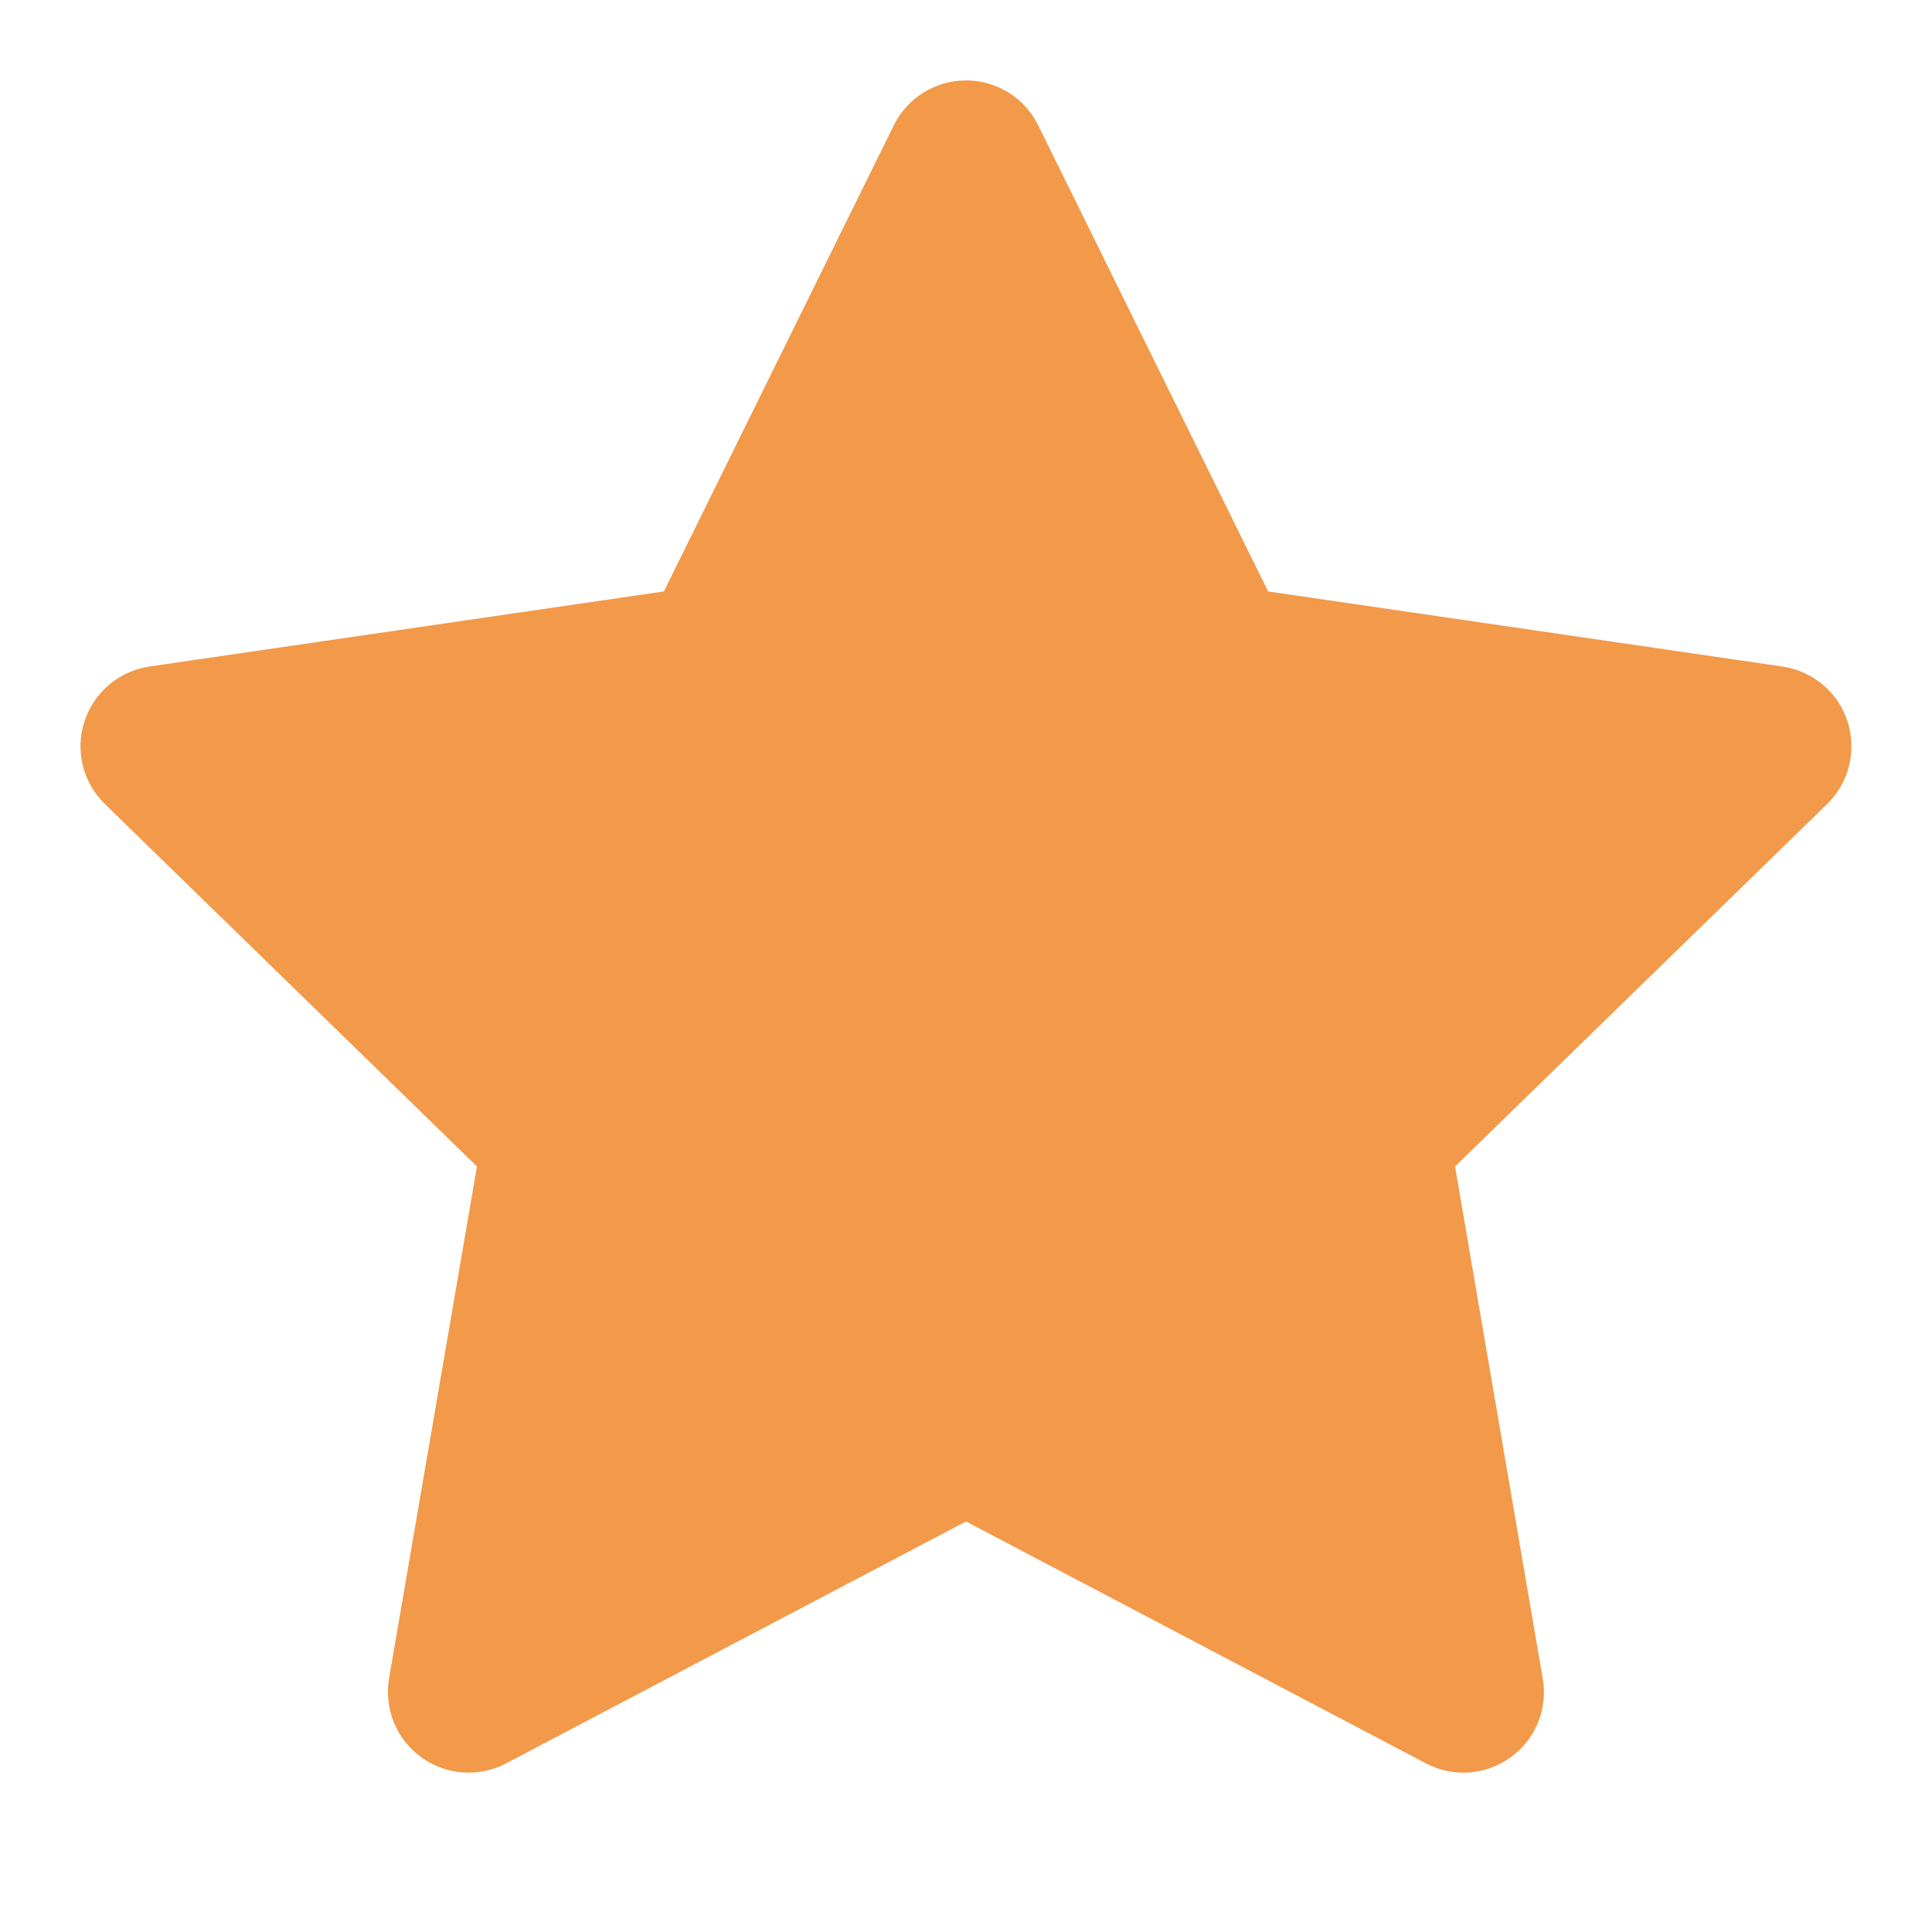
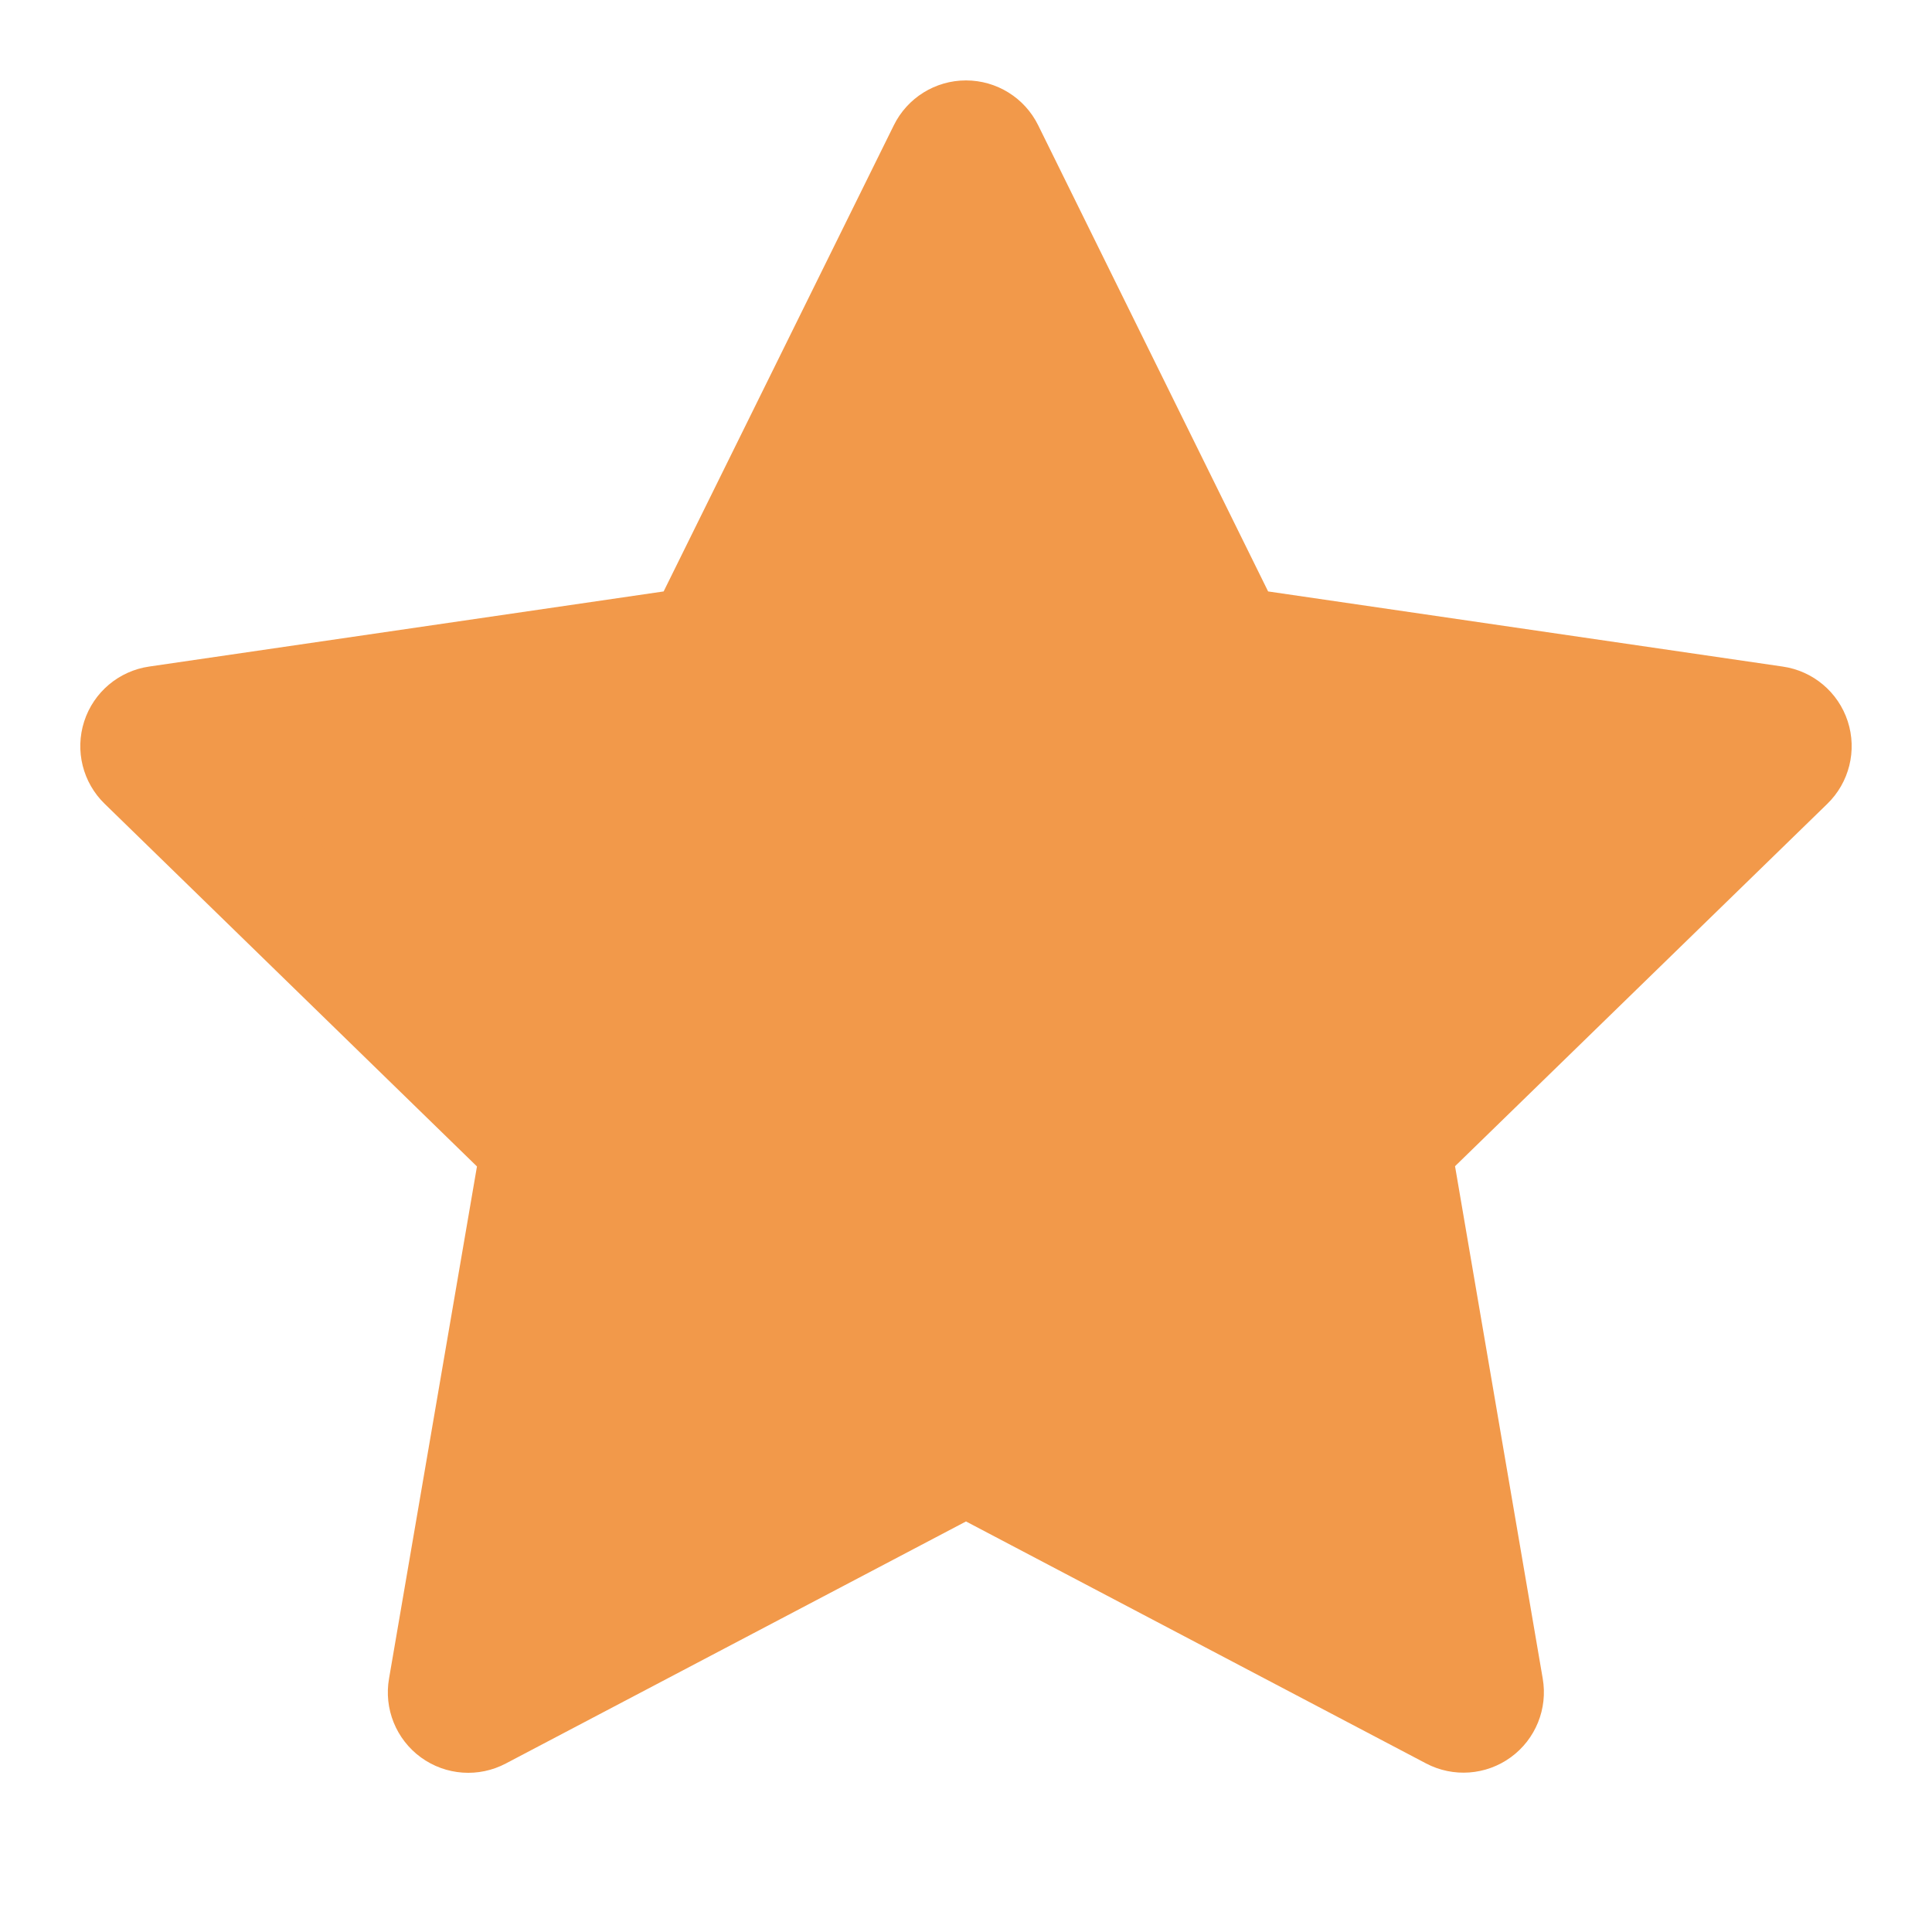
- <svg xmlns="http://www.w3.org/2000/svg" width="8" height="8" viewBox="0 0 8 8" fill="none">
-   <path fill-rule="evenodd" clip-rule="evenodd" d="M4 0.333C4.127 0.333 4.243 0.405 4.299 0.519L5.251 2.449L7.381 2.76C7.507 2.779 7.611 2.866 7.65 2.987C7.689 3.108 7.657 3.24 7.566 3.329L6.025 4.83L6.388 6.95C6.41 7.075 6.359 7.202 6.256 7.276C6.153 7.351 6.017 7.361 5.905 7.302L4 6.3L2.095 7.302C1.983 7.361 1.847 7.351 1.744 7.276C1.641 7.202 1.59 7.075 1.611 6.95L1.975 4.83L0.434 3.329C0.343 3.24 0.31 3.108 0.35 2.987C0.389 2.866 0.493 2.779 0.618 2.76L2.749 2.449L3.701 0.519C3.757 0.405 3.873 0.333 4 0.333ZM4 1.42L3.269 2.901C3.22 2.999 3.127 3.067 3.018 3.083L1.383 3.322L2.566 4.475C2.644 4.551 2.68 4.661 2.662 4.77L2.383 6.397L3.845 5.628C3.942 5.577 4.058 5.577 4.155 5.628L5.617 6.397L5.338 4.77C5.32 4.661 5.355 4.551 5.434 4.475L6.617 3.322L4.982 3.083C4.873 3.067 4.78 2.999 4.731 2.901L4 1.42Z" fill="#F2994A" />
-   <path d="M2.333 5L1 3L3 2.667L4 1L5 2.667L7 3.333L5.667 4.667L6 7L4 6L2 7L2.333 5Z" fill="#F2994A" />
+ <svg xmlns="http://www.w3.org/2000/svg" width="8" height="8" fill="none">
+   <path fill-rule="evenodd" clip-rule="evenodd" d="M4 .333c.127 0 .243.072.299.186l.952 1.93 2.13.311a.333.333 0 0 1 .185.569l-1.541 1.5.363 2.121a.333.333 0 0 1-.483.352L4 6.3 2.095 7.302a.333.333 0 0 1-.484-.352l.364-2.12L.434 3.329a.333.333 0 0 1 .184-.569l2.13-.311.953-1.93A.333.333 0 0 1 4 .333ZM4 1.42 3.269 2.9a.333.333 0 0 1-.25.183l-1.636.24 1.183 1.152a.333.333 0 0 1 .096.295l-.28 1.627 1.463-.769a.333.333 0 0 1 .31 0l1.462.77-.279-1.628a.333.333 0 0 1 .096-.295l1.183-1.153-1.635-.239a.333.333 0 0 1-.251-.182L4 1.42Z" fill="#F2994A" />
+   <path d="M2.333 5 1 3l2-.333L4 1l1 1.667 2 .666-1.333 1.334L6 7 4 6 2 7l.333-2Z" fill="#F2994A" />
</svg>
